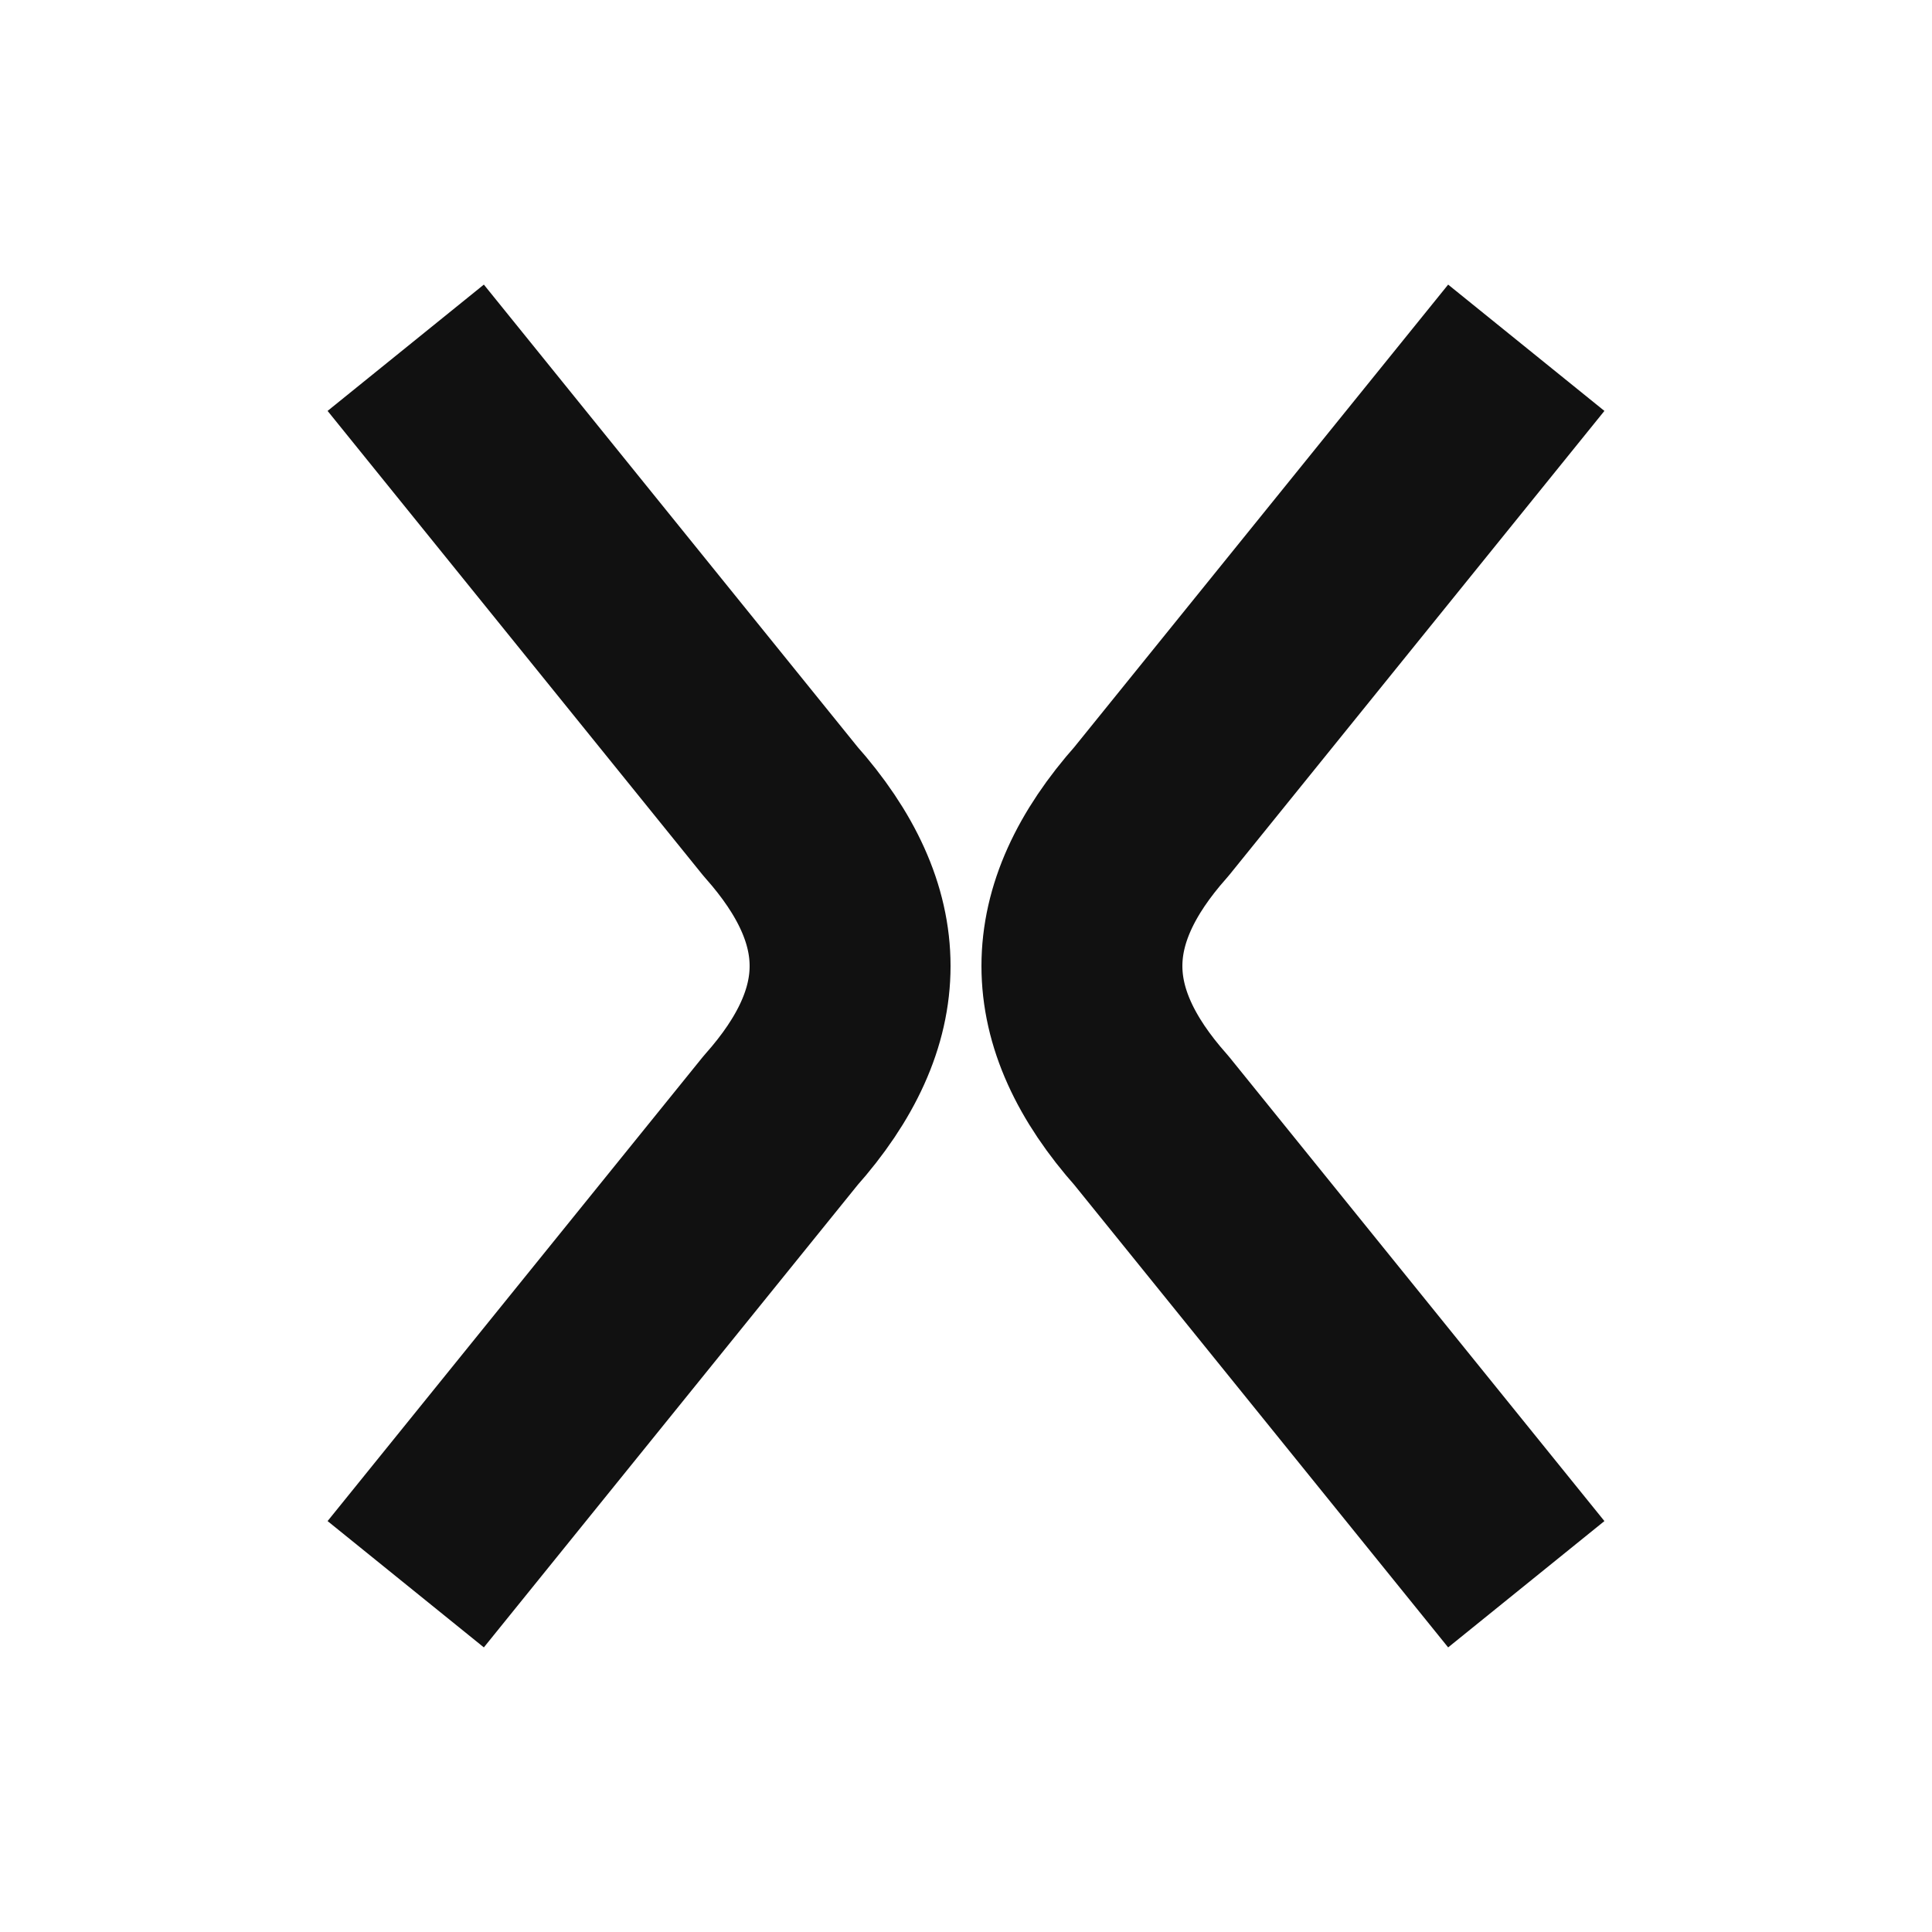
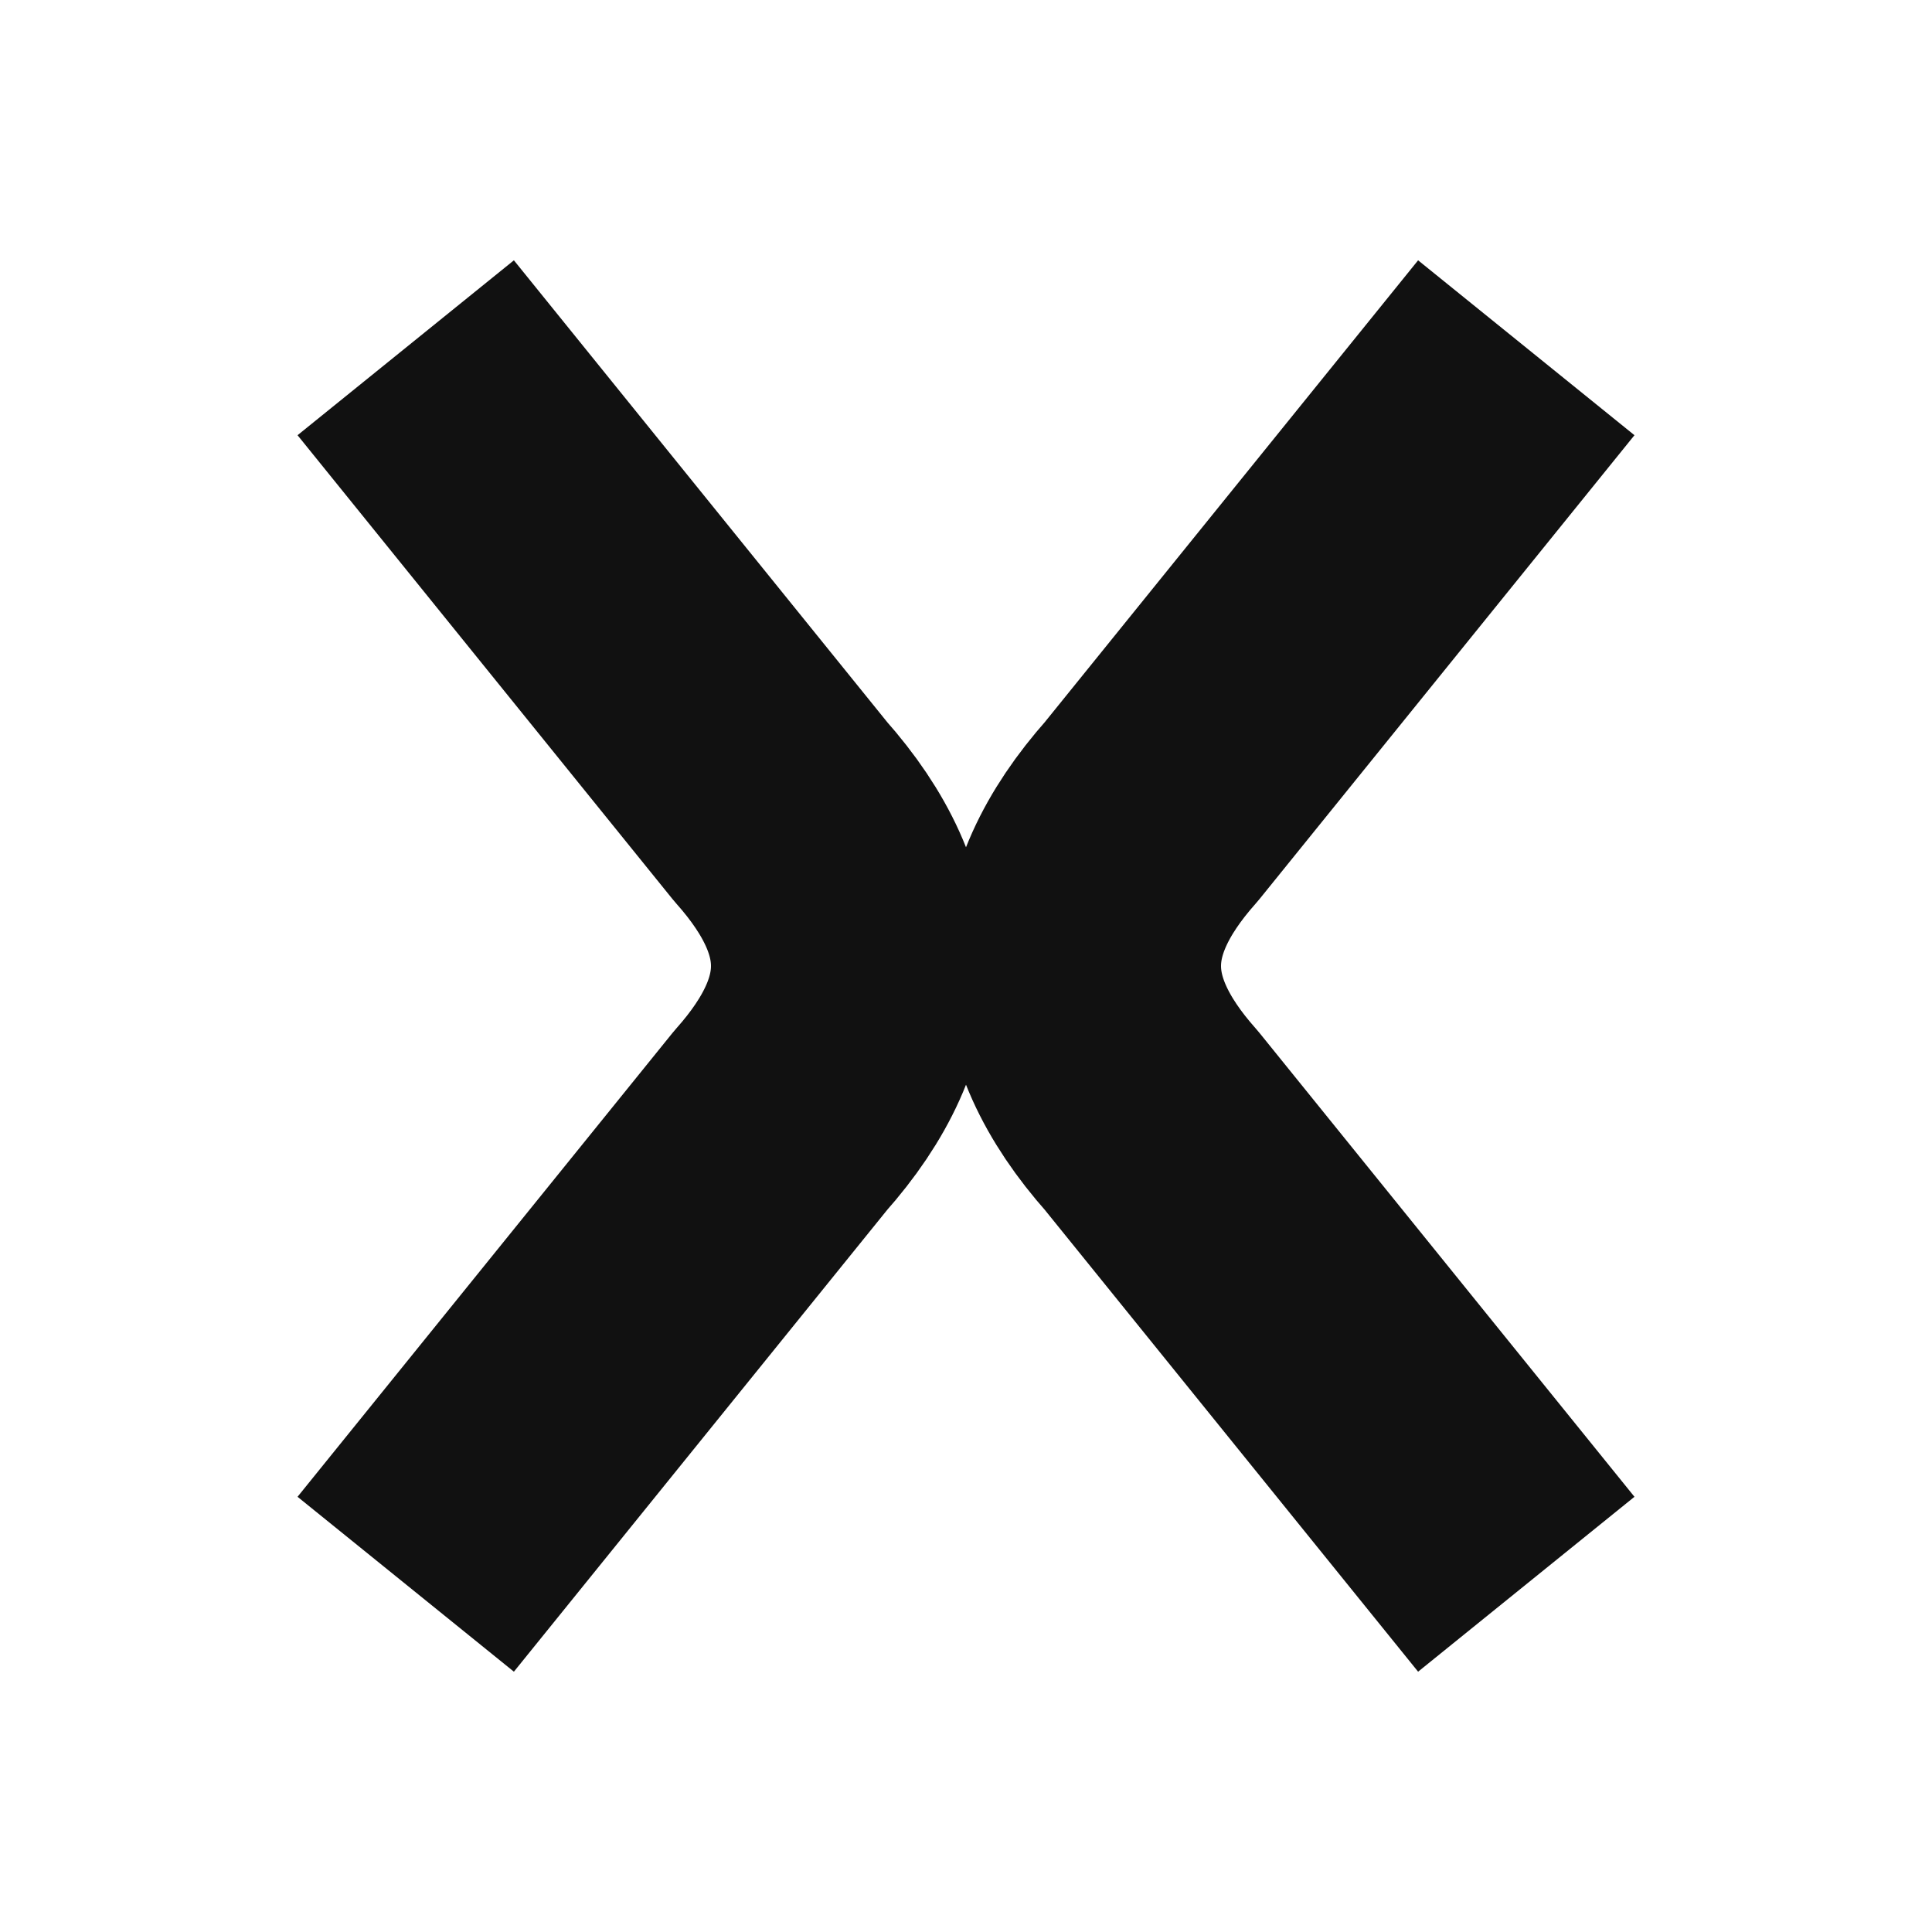
<svg xmlns="http://www.w3.org/2000/svg" viewBox="0 0 500 500" role="img" aria-labelledby="title">
-   <g fill="none" stroke="#111111" stroke-width="52" stroke-linecap="butt" stroke-linejoin="round">
+   <g fill="none" stroke="#111111" stroke-width="72" stroke-linecap="butt" stroke-linejoin="round">
    <path d="M105 90 L202 210 C226 237 226 263 202 290 L105 410" />
    <path d="M395 90 L298 210 C274 237 274 263 298 290 L395 410" />
  </g>
</svg>
